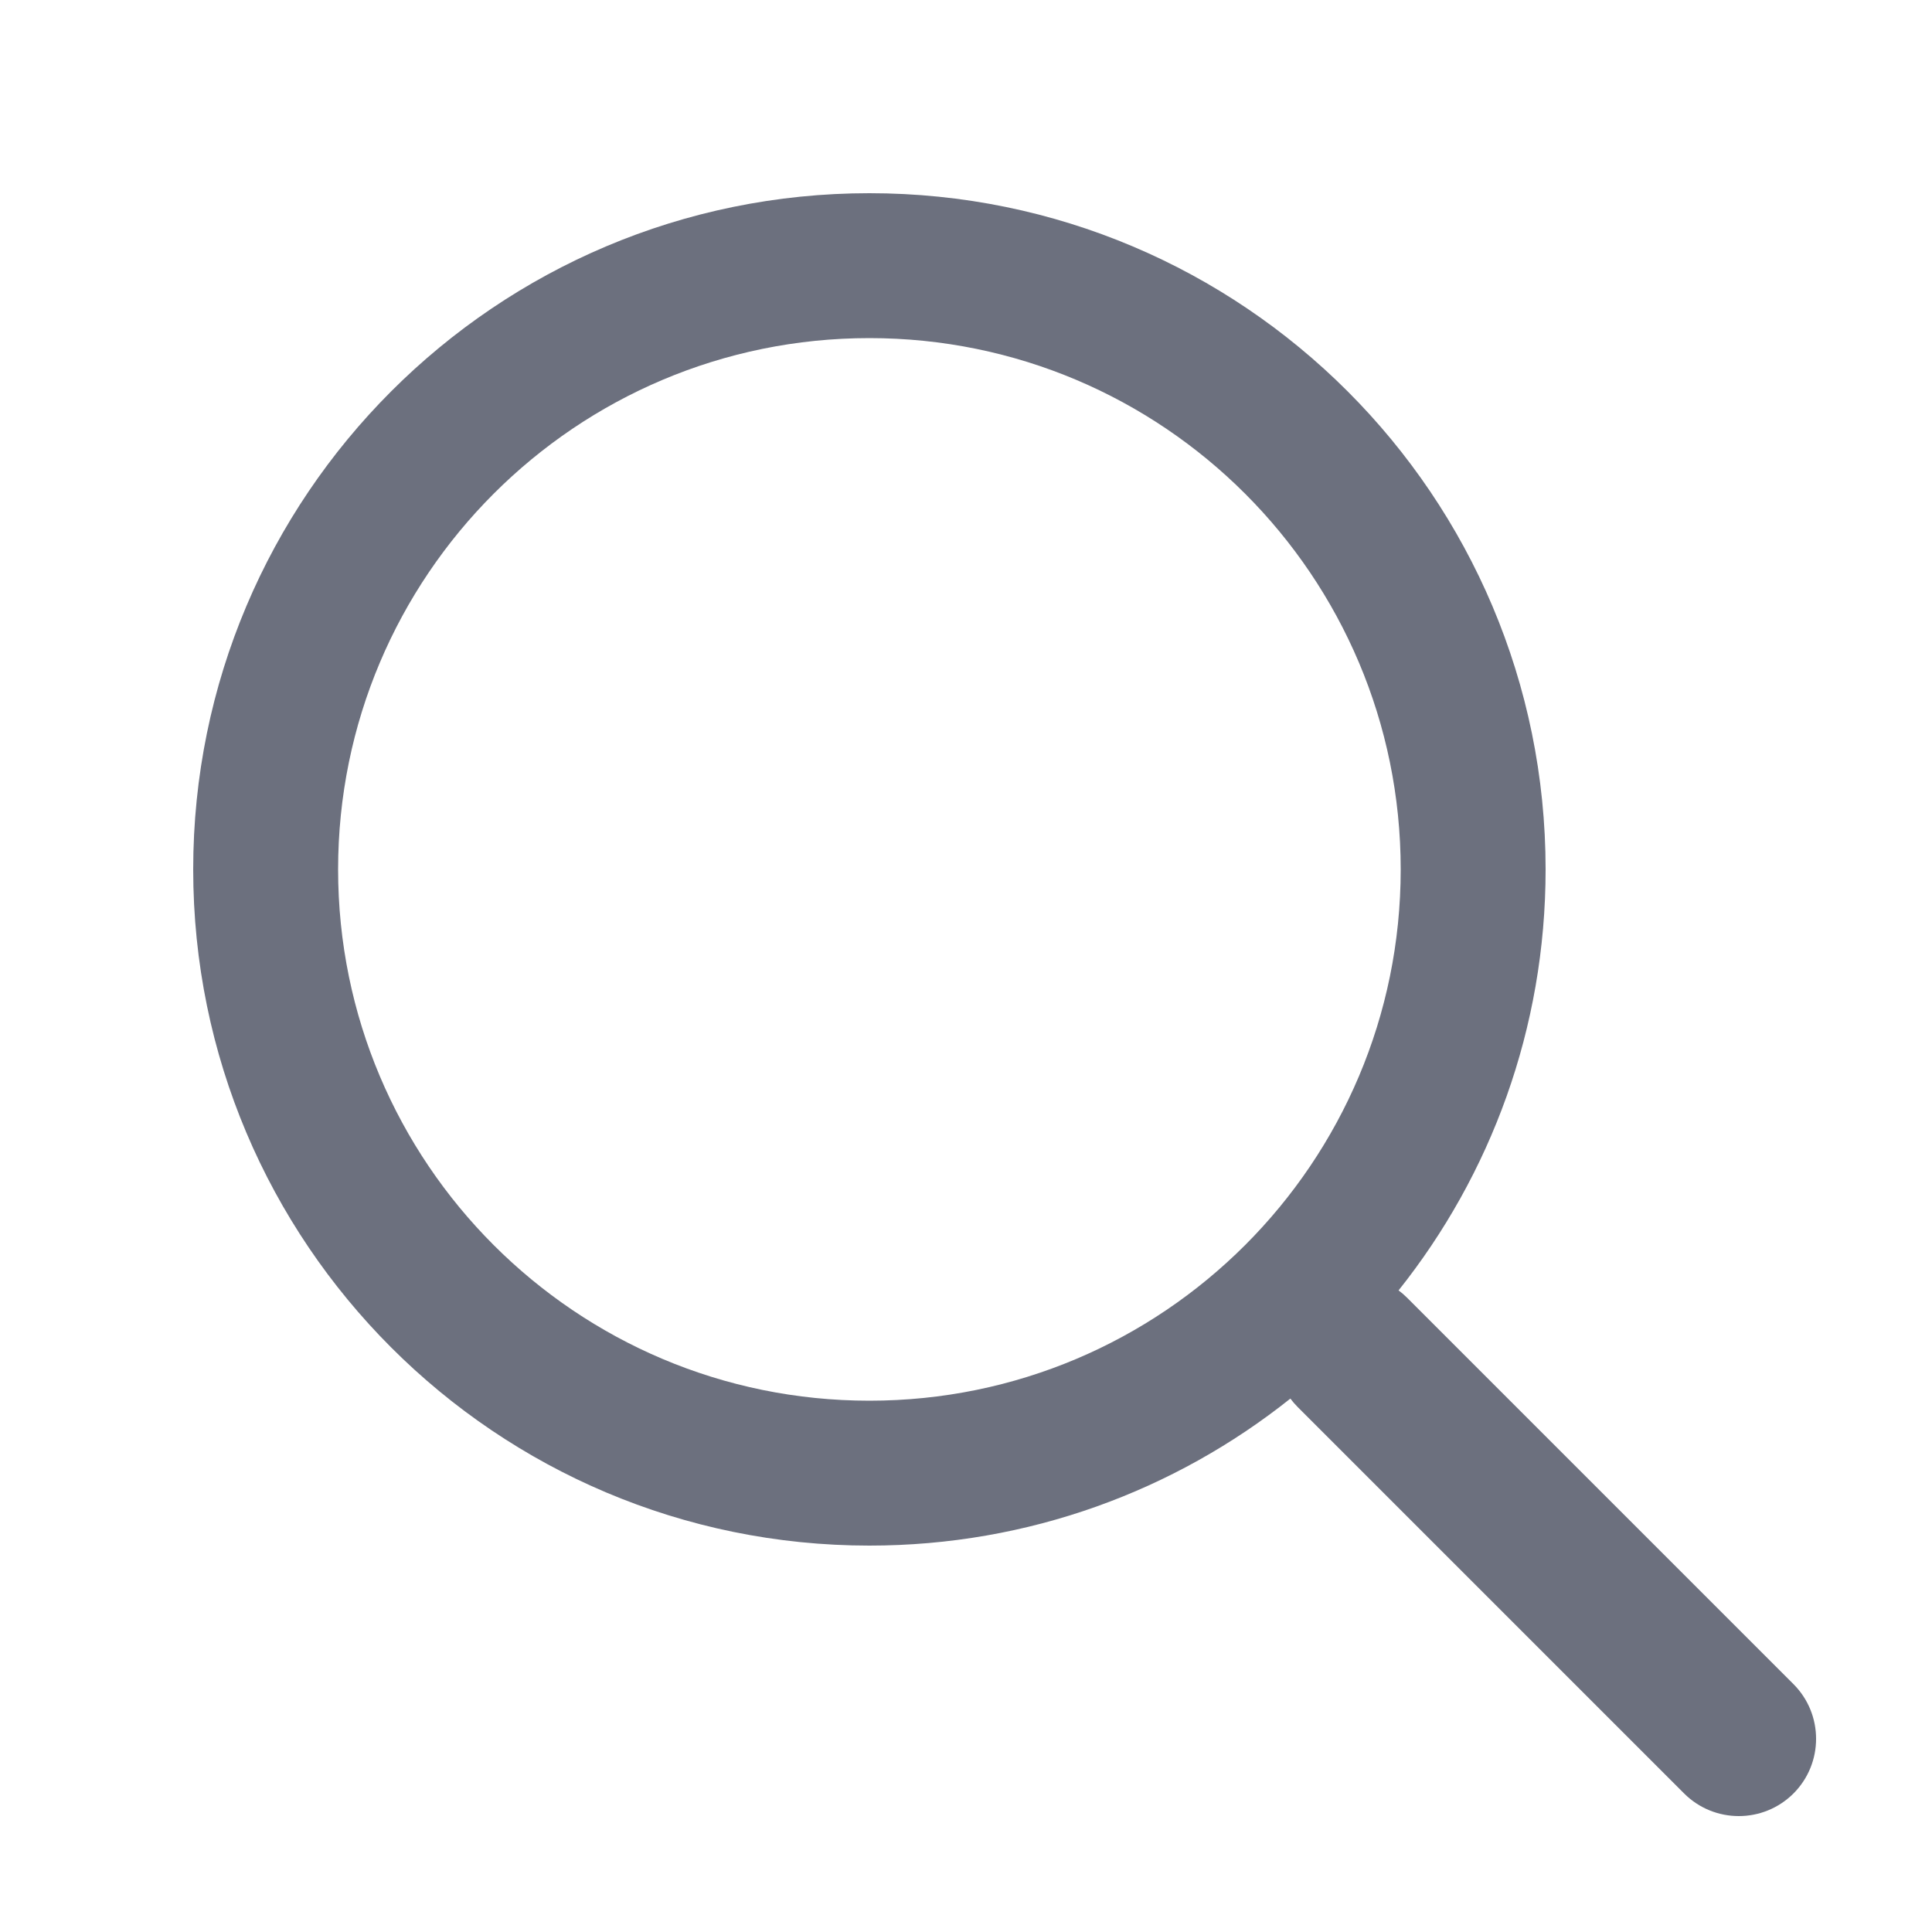
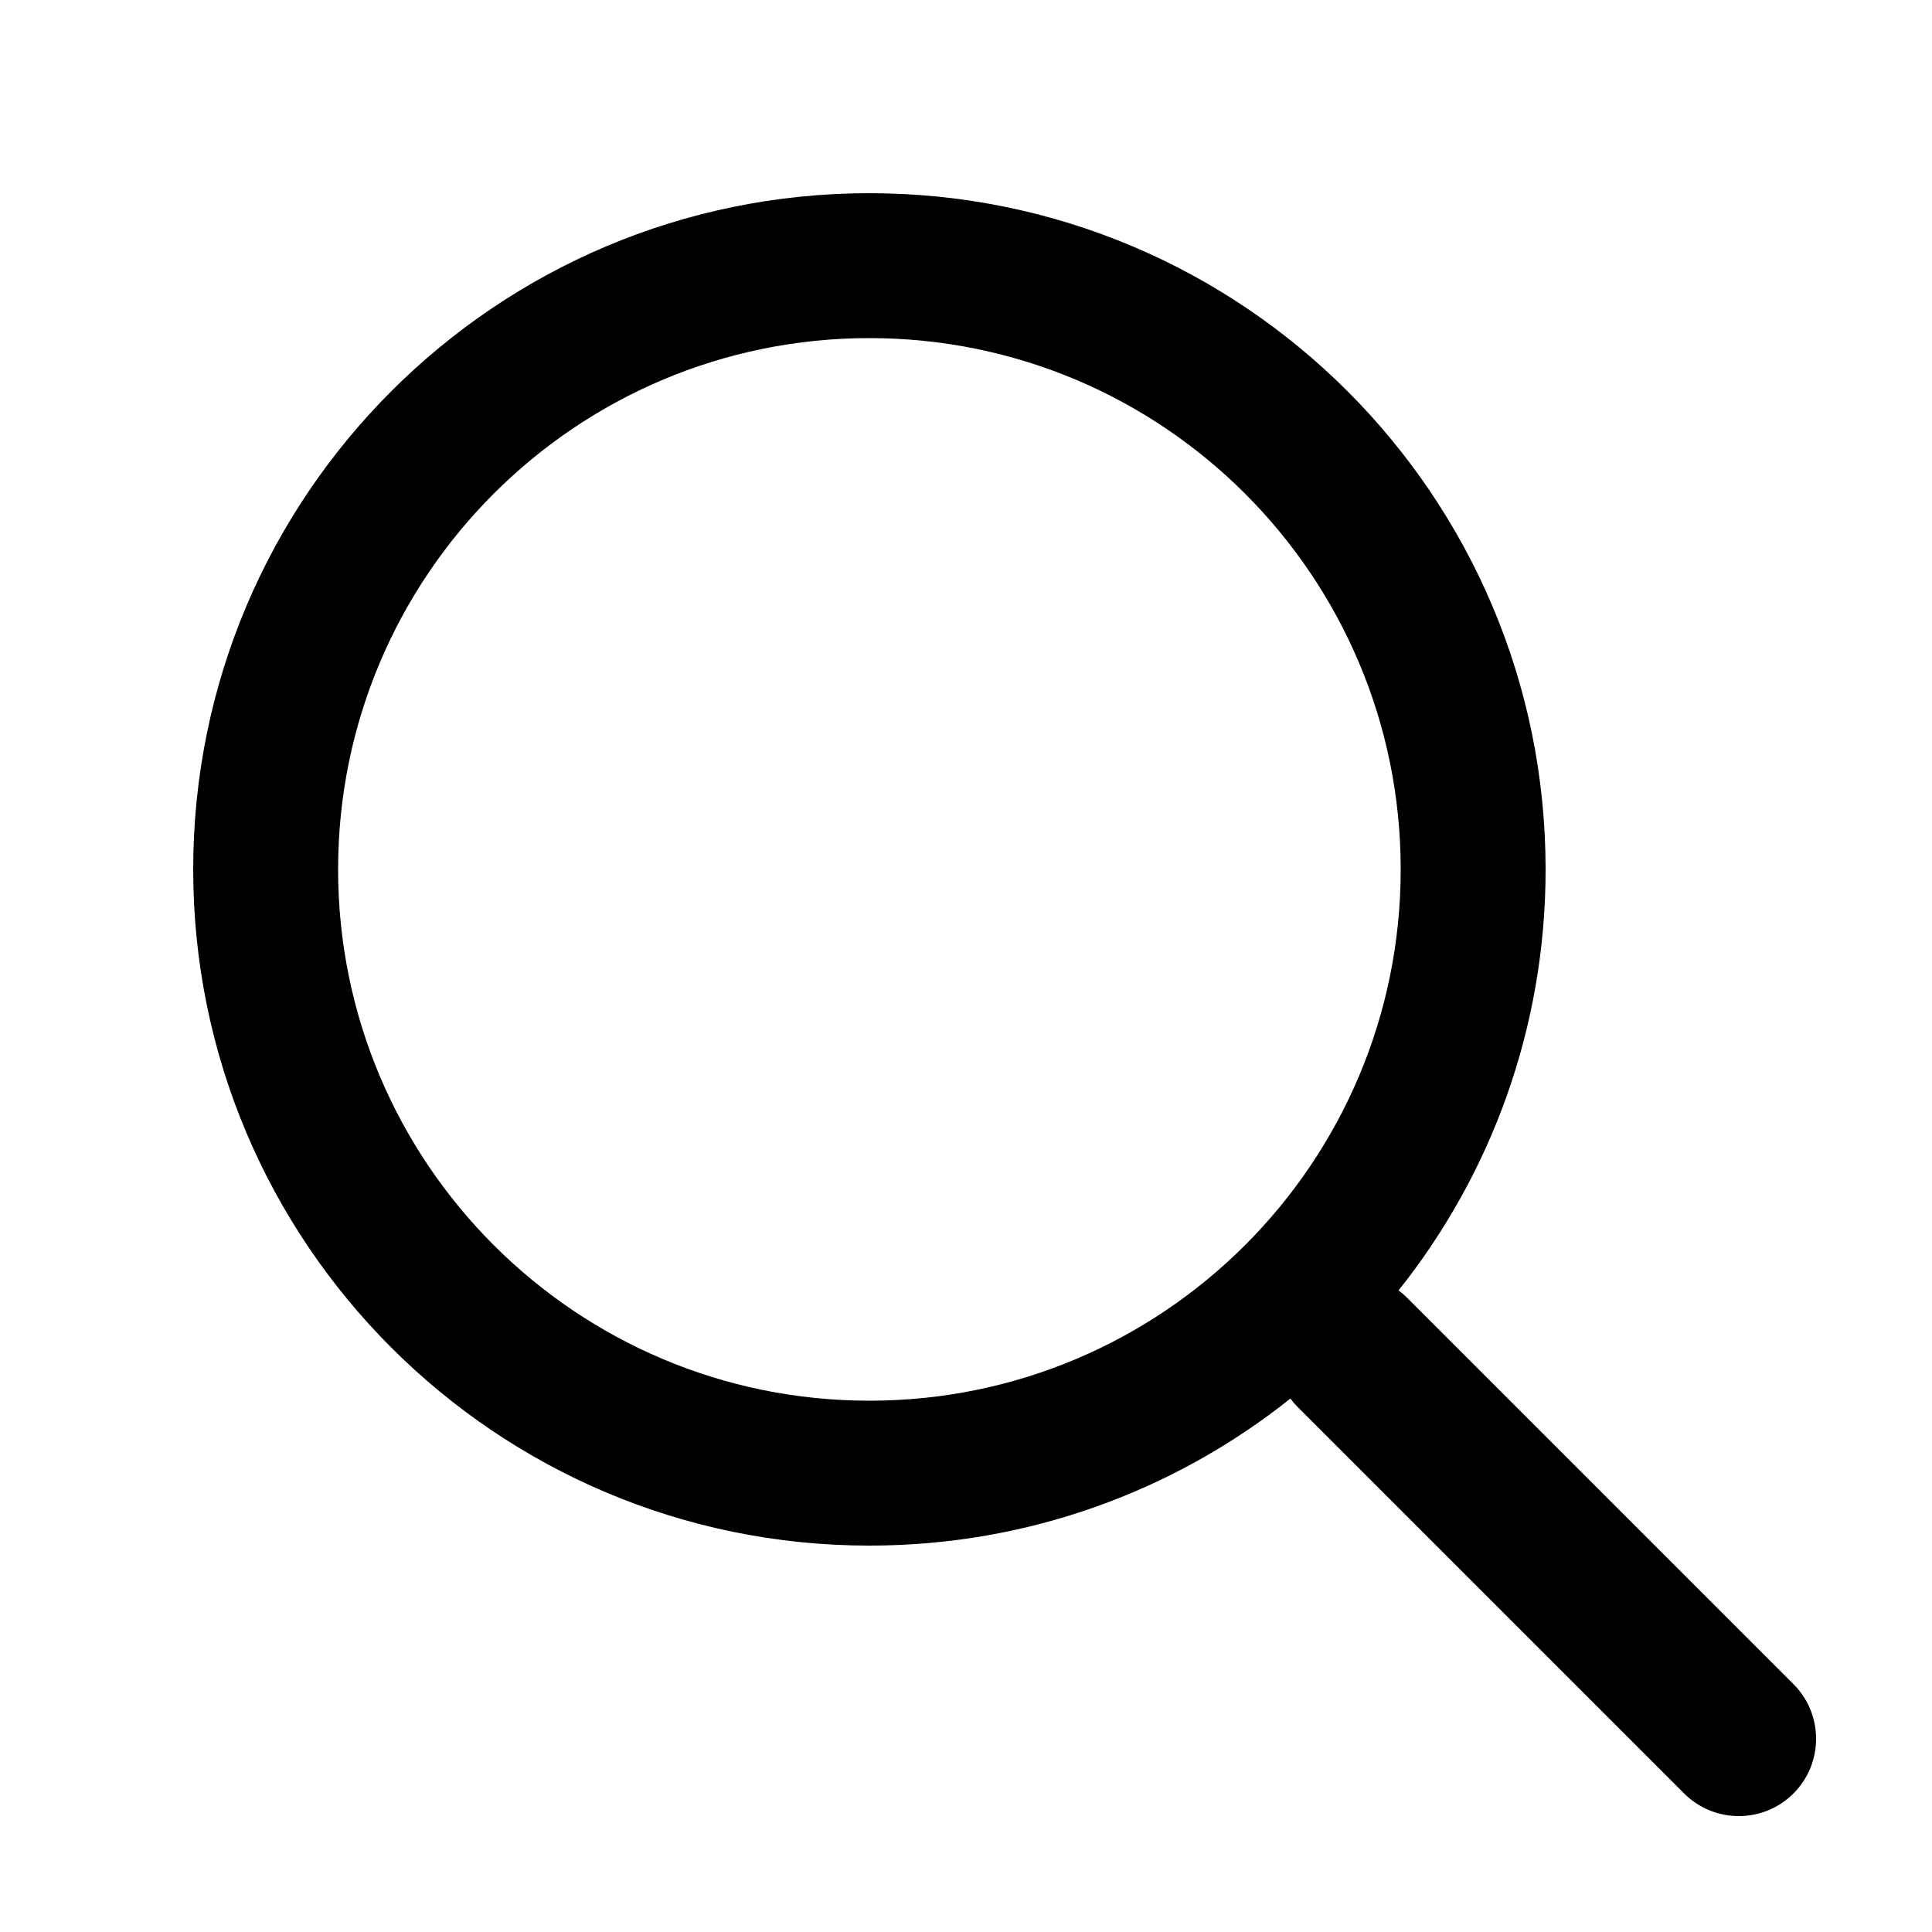
<svg xmlns="http://www.w3.org/2000/svg" width="20" height="20" viewBox="0 0 20 20" fill="none">
-   <path fill-rule="evenodd" clip-rule="evenodd" d="M14.5 9C14.5 12.038 12.038 14.5 9 14.5C5.962 14.5 3.5 12.038 3.5 9C3.5 5.962 5.962 3.5 9 3.5C12.038 3.5 14.5 5.962 14.5 9ZM13.358 14.478C12.162 15.431 10.648 16 9 16C5.134 16 2 12.866 2 9C2 5.134 5.134 2 9 2C12.866 2 16 5.134 16 9C16 10.648 15.431 12.162 14.478 13.358C14.509 13.381 14.538 13.406 14.566 13.434L18.566 17.434C18.878 17.747 18.878 18.253 18.566 18.566C18.253 18.878 17.747 18.878 17.434 18.566L13.434 14.566C13.406 14.538 13.381 14.509 13.358 14.478Z" fill="#6C707E" />
+   <path fill-rule="evenodd" clip-rule="evenodd" d="M14.5 9C14.5 12.038 12.038 14.5 9 14.5C5.962 14.5 3.5 12.038 3.5 9C3.5 5.962 5.962 3.5 9 3.5C12.038 3.5 14.5 5.962 14.5 9ZM13.358 14.478C12.162 15.431 10.648 16 9 16C5.134 16 2 12.866 2 9C2 5.134 5.134 2 9 2C12.866 2 16 5.134 16 9C16 10.648 15.431 12.162 14.478 13.358C14.509 13.381 14.538 13.406 14.566 13.434L18.566 17.434C18.878 17.747 18.878 18.253 18.566 18.566C18.253 18.878 17.747 18.878 17.434 18.566L13.434 14.566C13.406 14.538 13.381 14.509 13.358 14.478Z" fill="currentColor" />
</svg>
